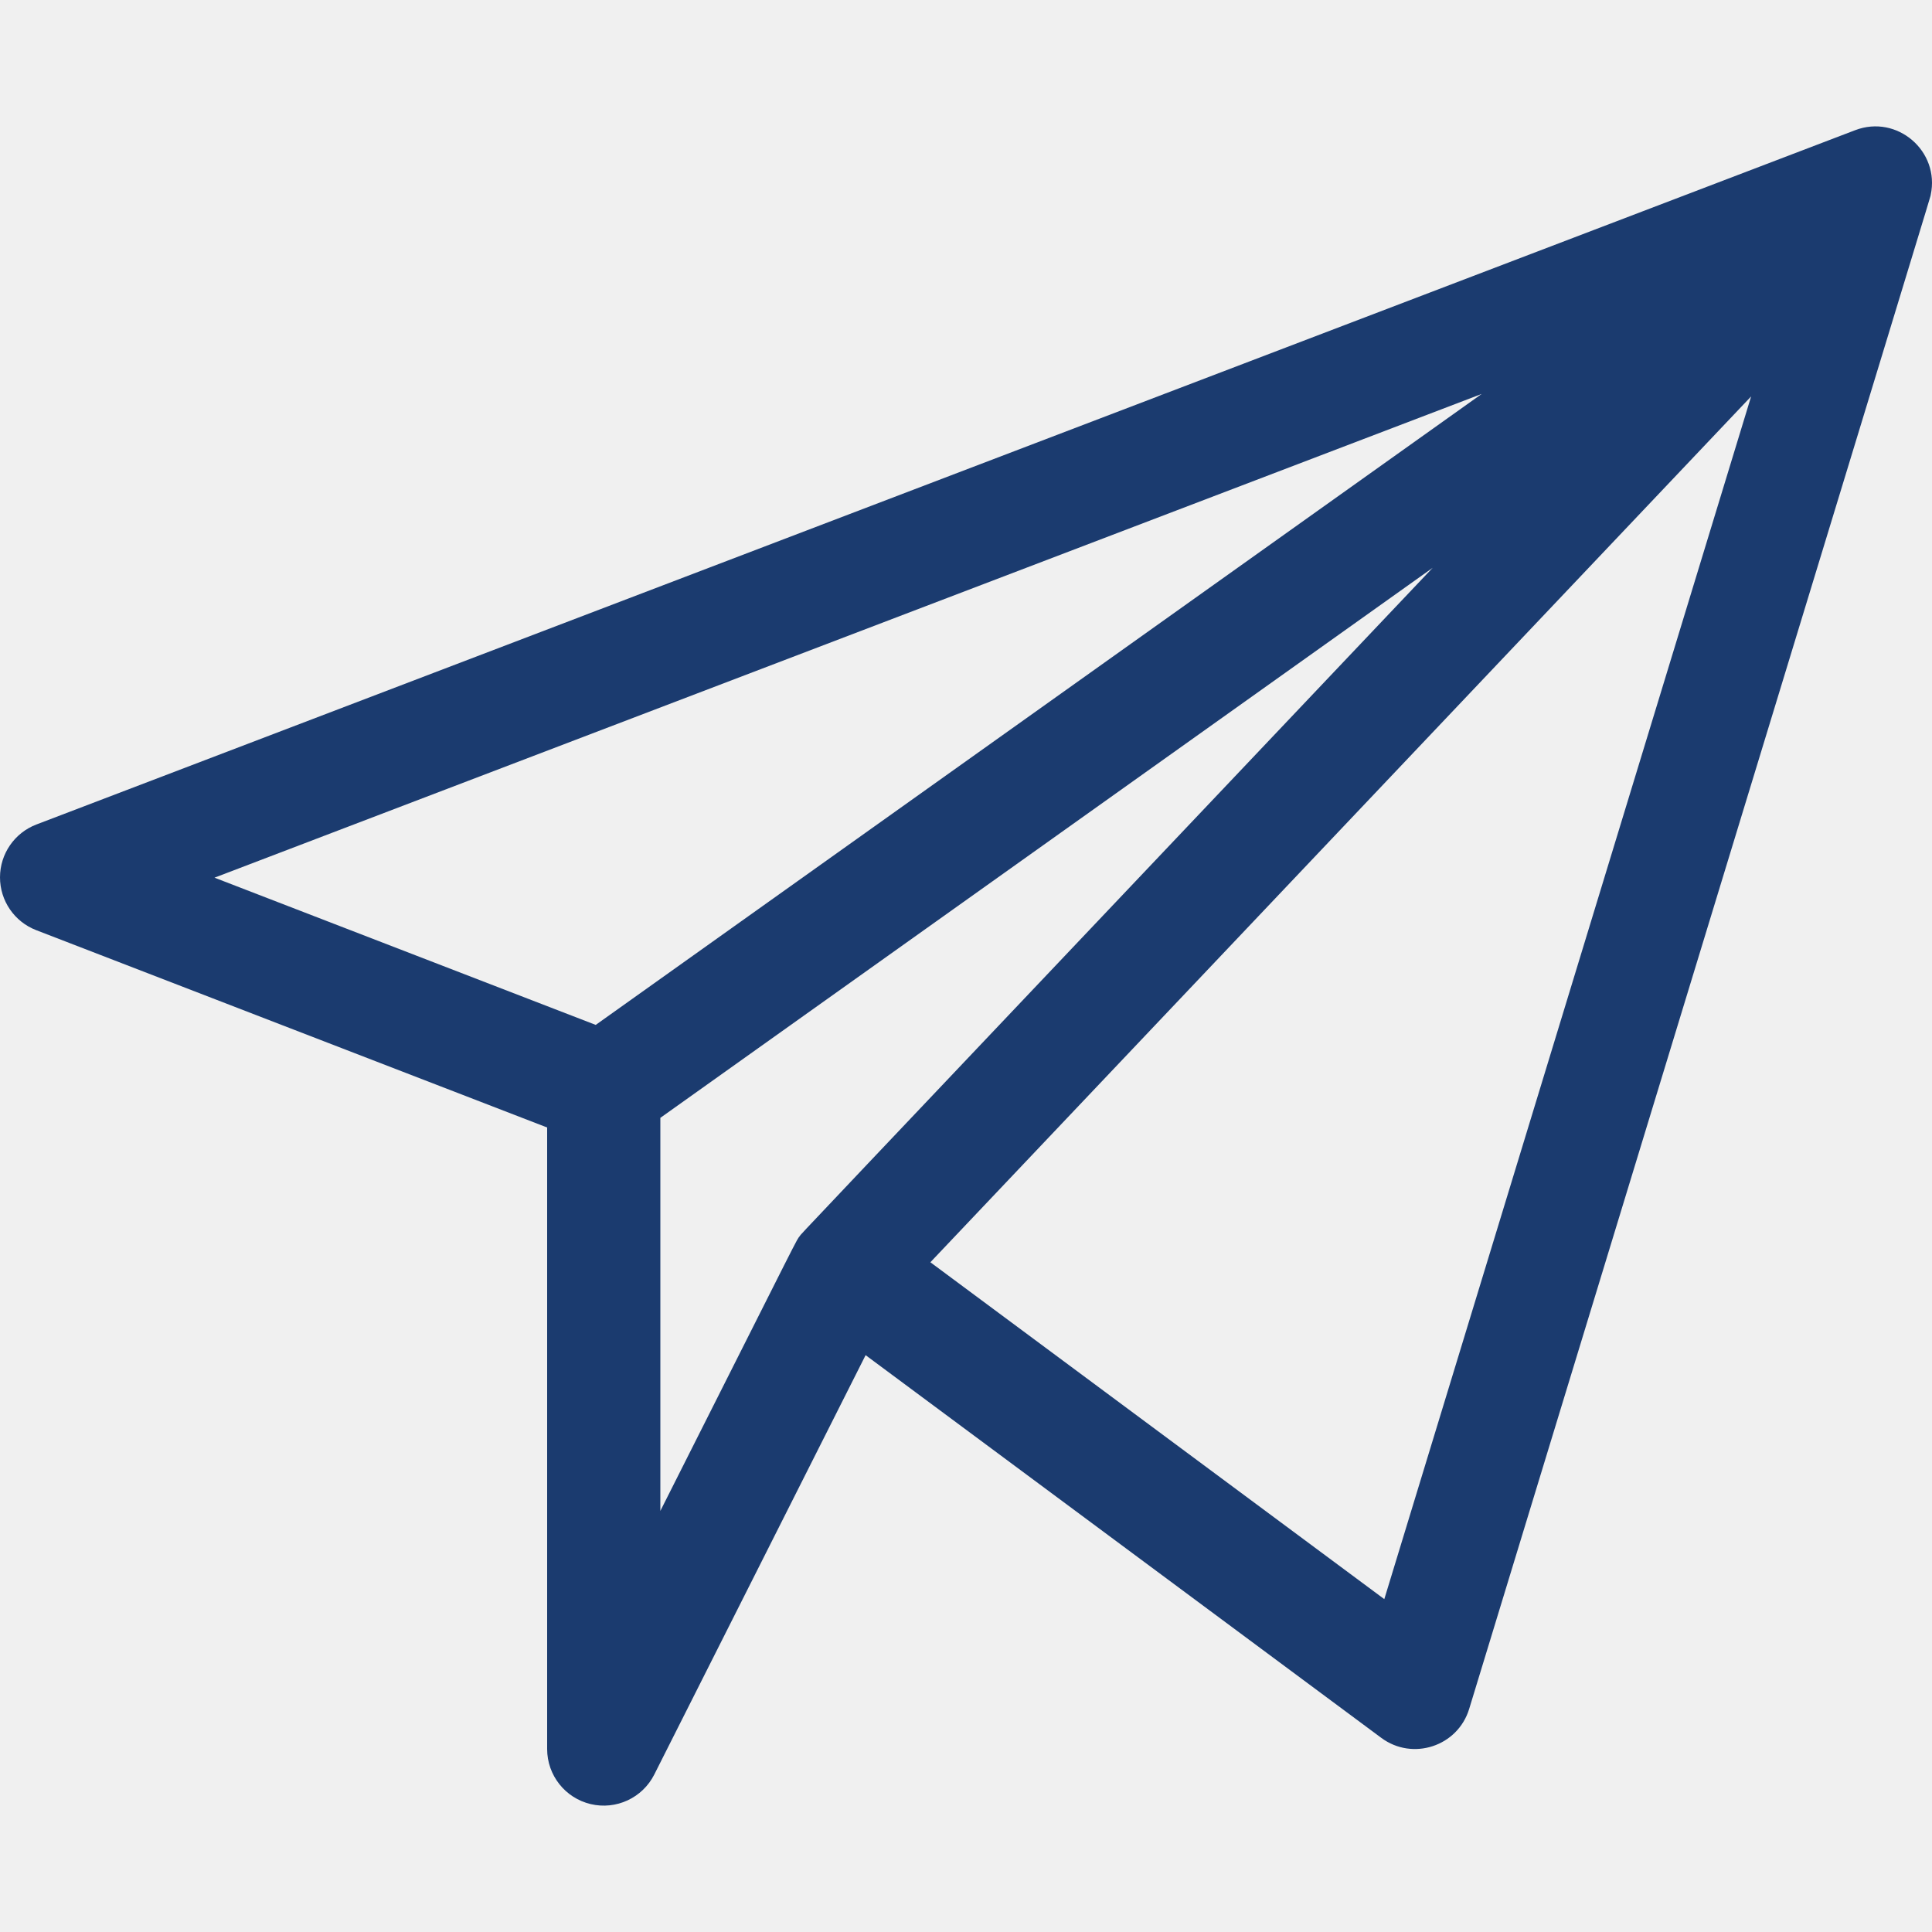
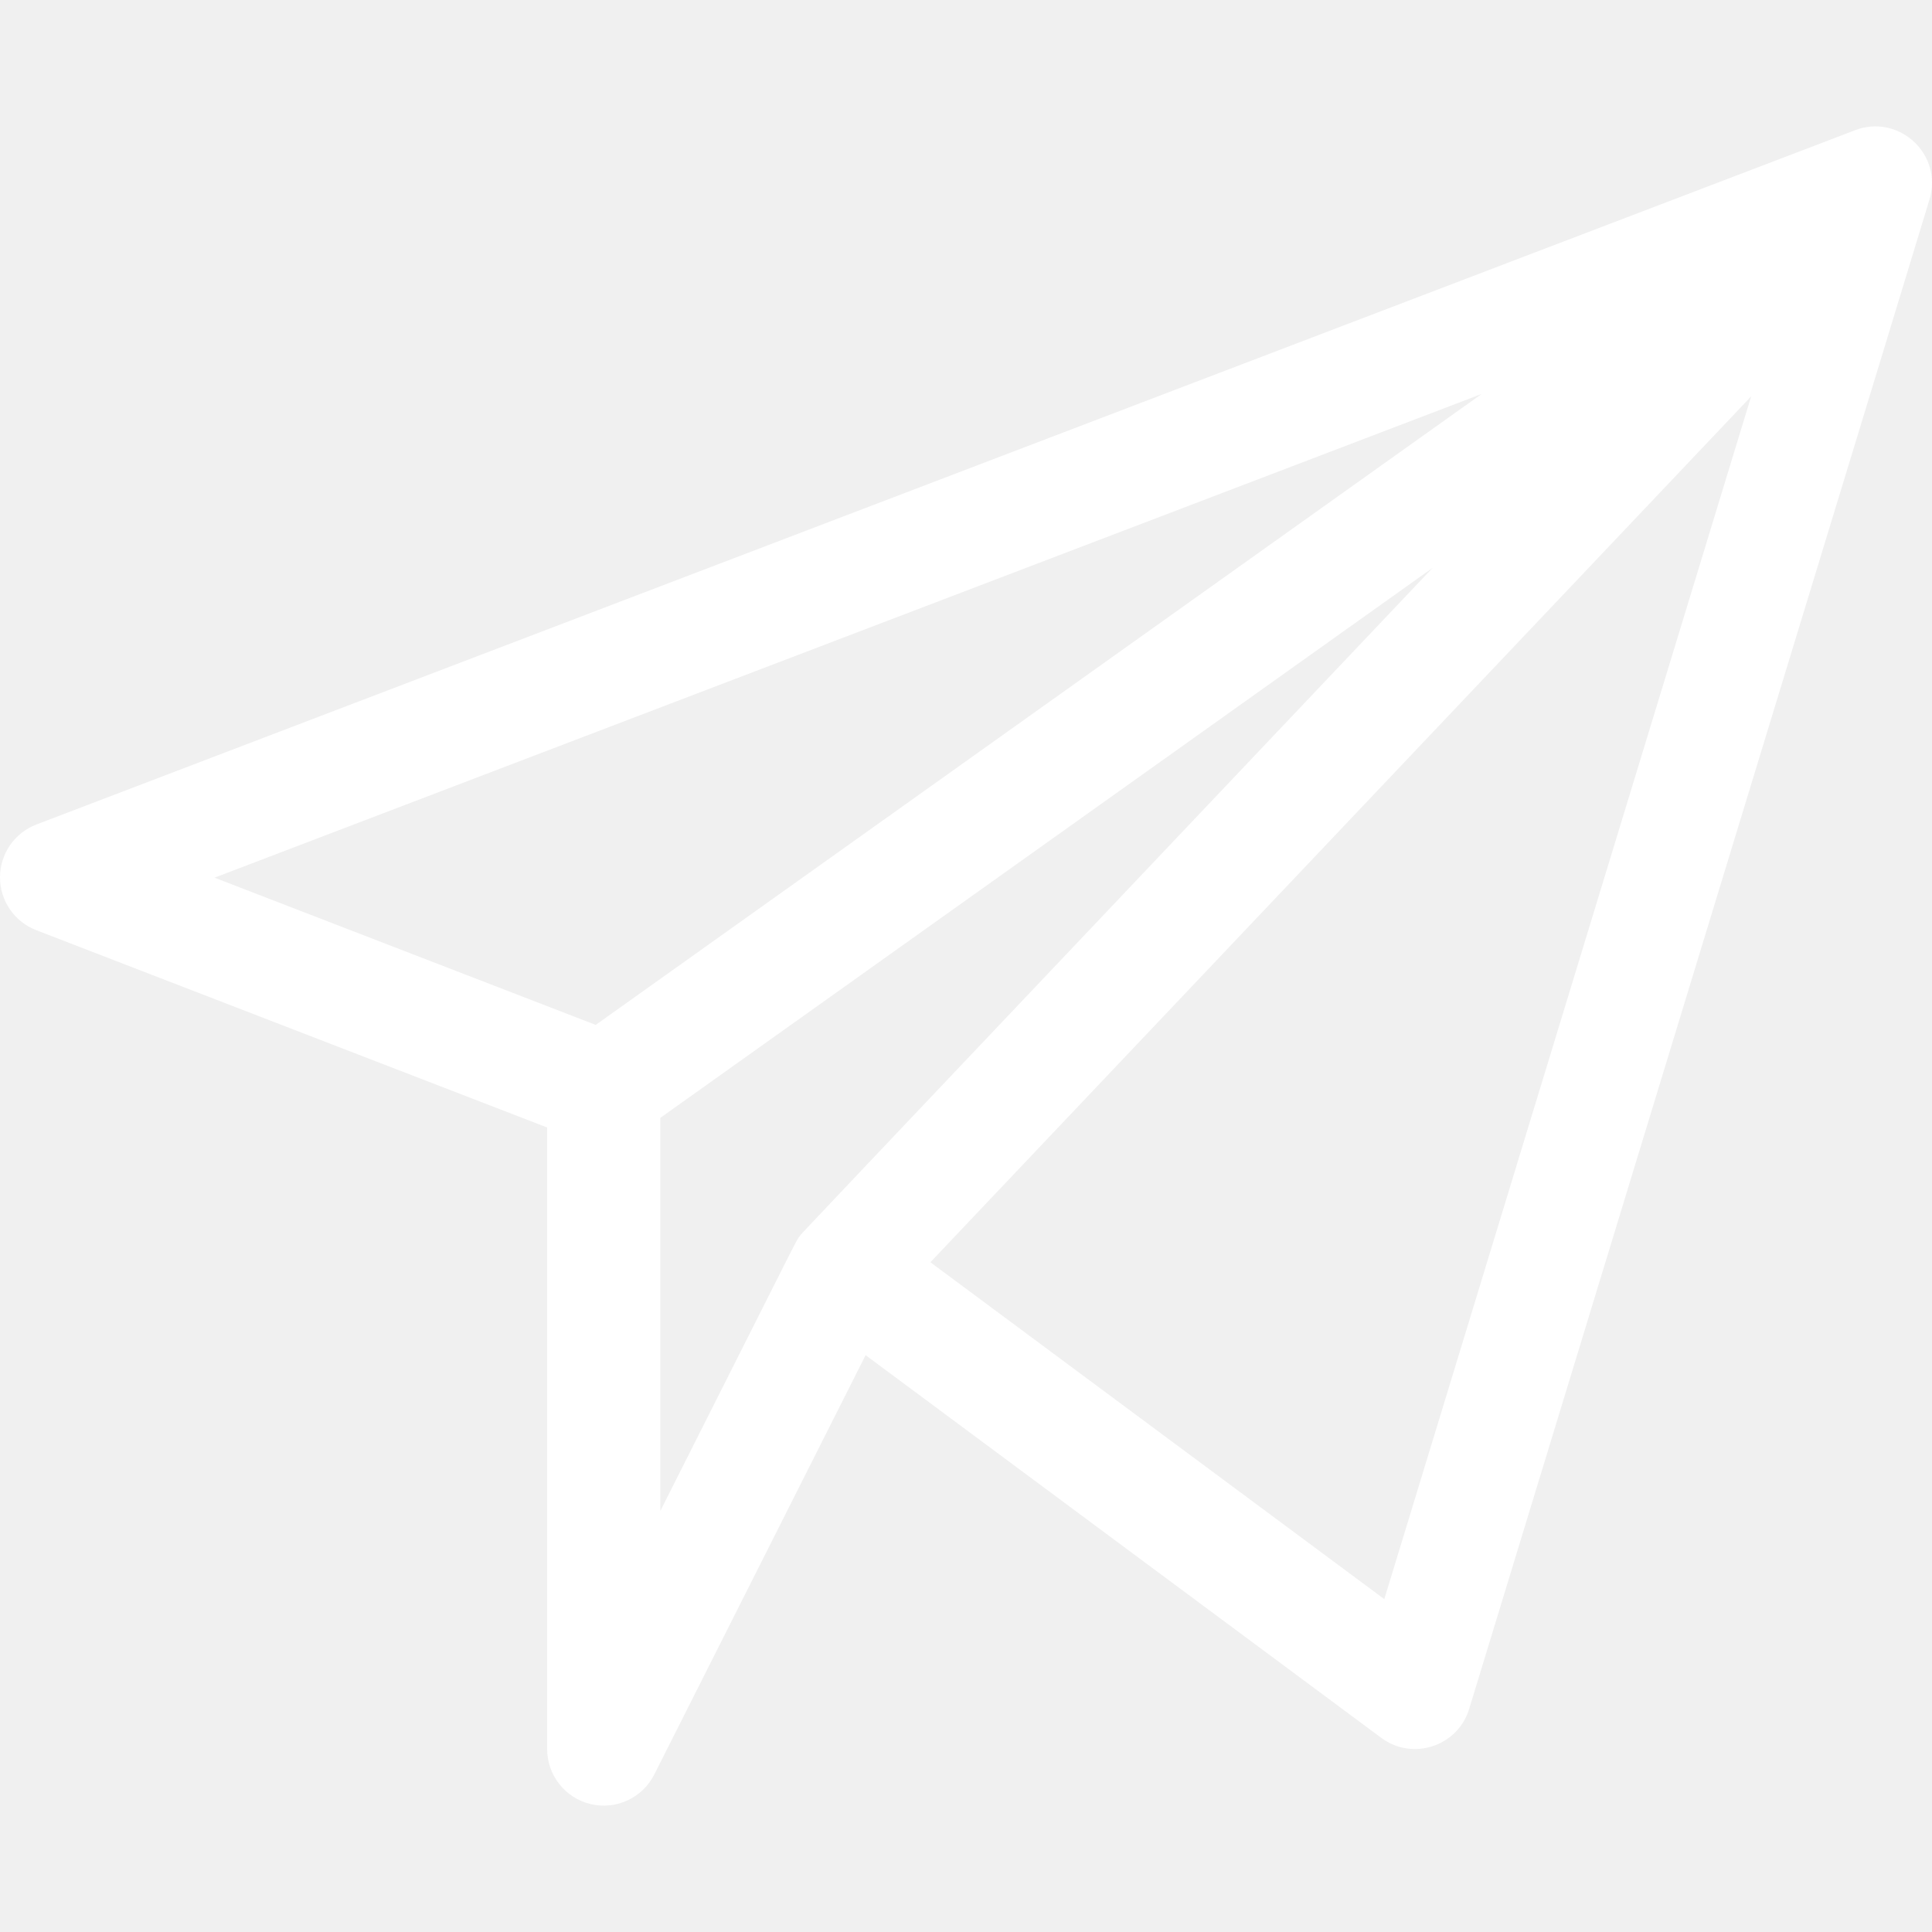
<svg width="32" height="32" viewBox="0 0 512.005 512.005">
-   <path d="M511.658 51.675c2.496-11.619-8.895-21.416-20.007-17.176l-482 184a15 15 0 00-.054 28.006L145 298.8v164.713a15 15 0 0028.396 6.75l56.001-111.128 136.664 101.423c8.313 6.17 20.262 2.246 23.287-7.669C516.947 34.532 511.431 52.726 511.658 51.675zm-118.981 52.718L157.874 271.612 56.846 232.594zM175 296.245l204.668-145.757c-176.114 185.79-166.916 176.011-167.684 177.045-1.141 1.535 1.985-4.448-36.984 72.882zm191.858 127.546l-120.296-89.276 217.511-229.462z" fill="#1b3b6f" />
+   <path d="M511.658 51.675c2.496-11.619-8.895-21.416-20.007-17.176l-482 184a15 15 0 00-.054 28.006L145 298.8v164.713a15 15 0 0028.396 6.75l56.001-111.128 136.664 101.423c8.313 6.17 20.262 2.246 23.287-7.669C516.947 34.532 511.431 52.726 511.658 51.675zm-118.981 52.718L157.874 271.612 56.846 232.594zM175 296.245l204.668-145.757c-176.114 185.79-166.916 176.011-167.684 177.045-1.141 1.535 1.985-4.448-36.984 72.882zm191.858 127.546l-120.296-89.276 217.511-229.462z" fill="#FFF" />
</svg>
